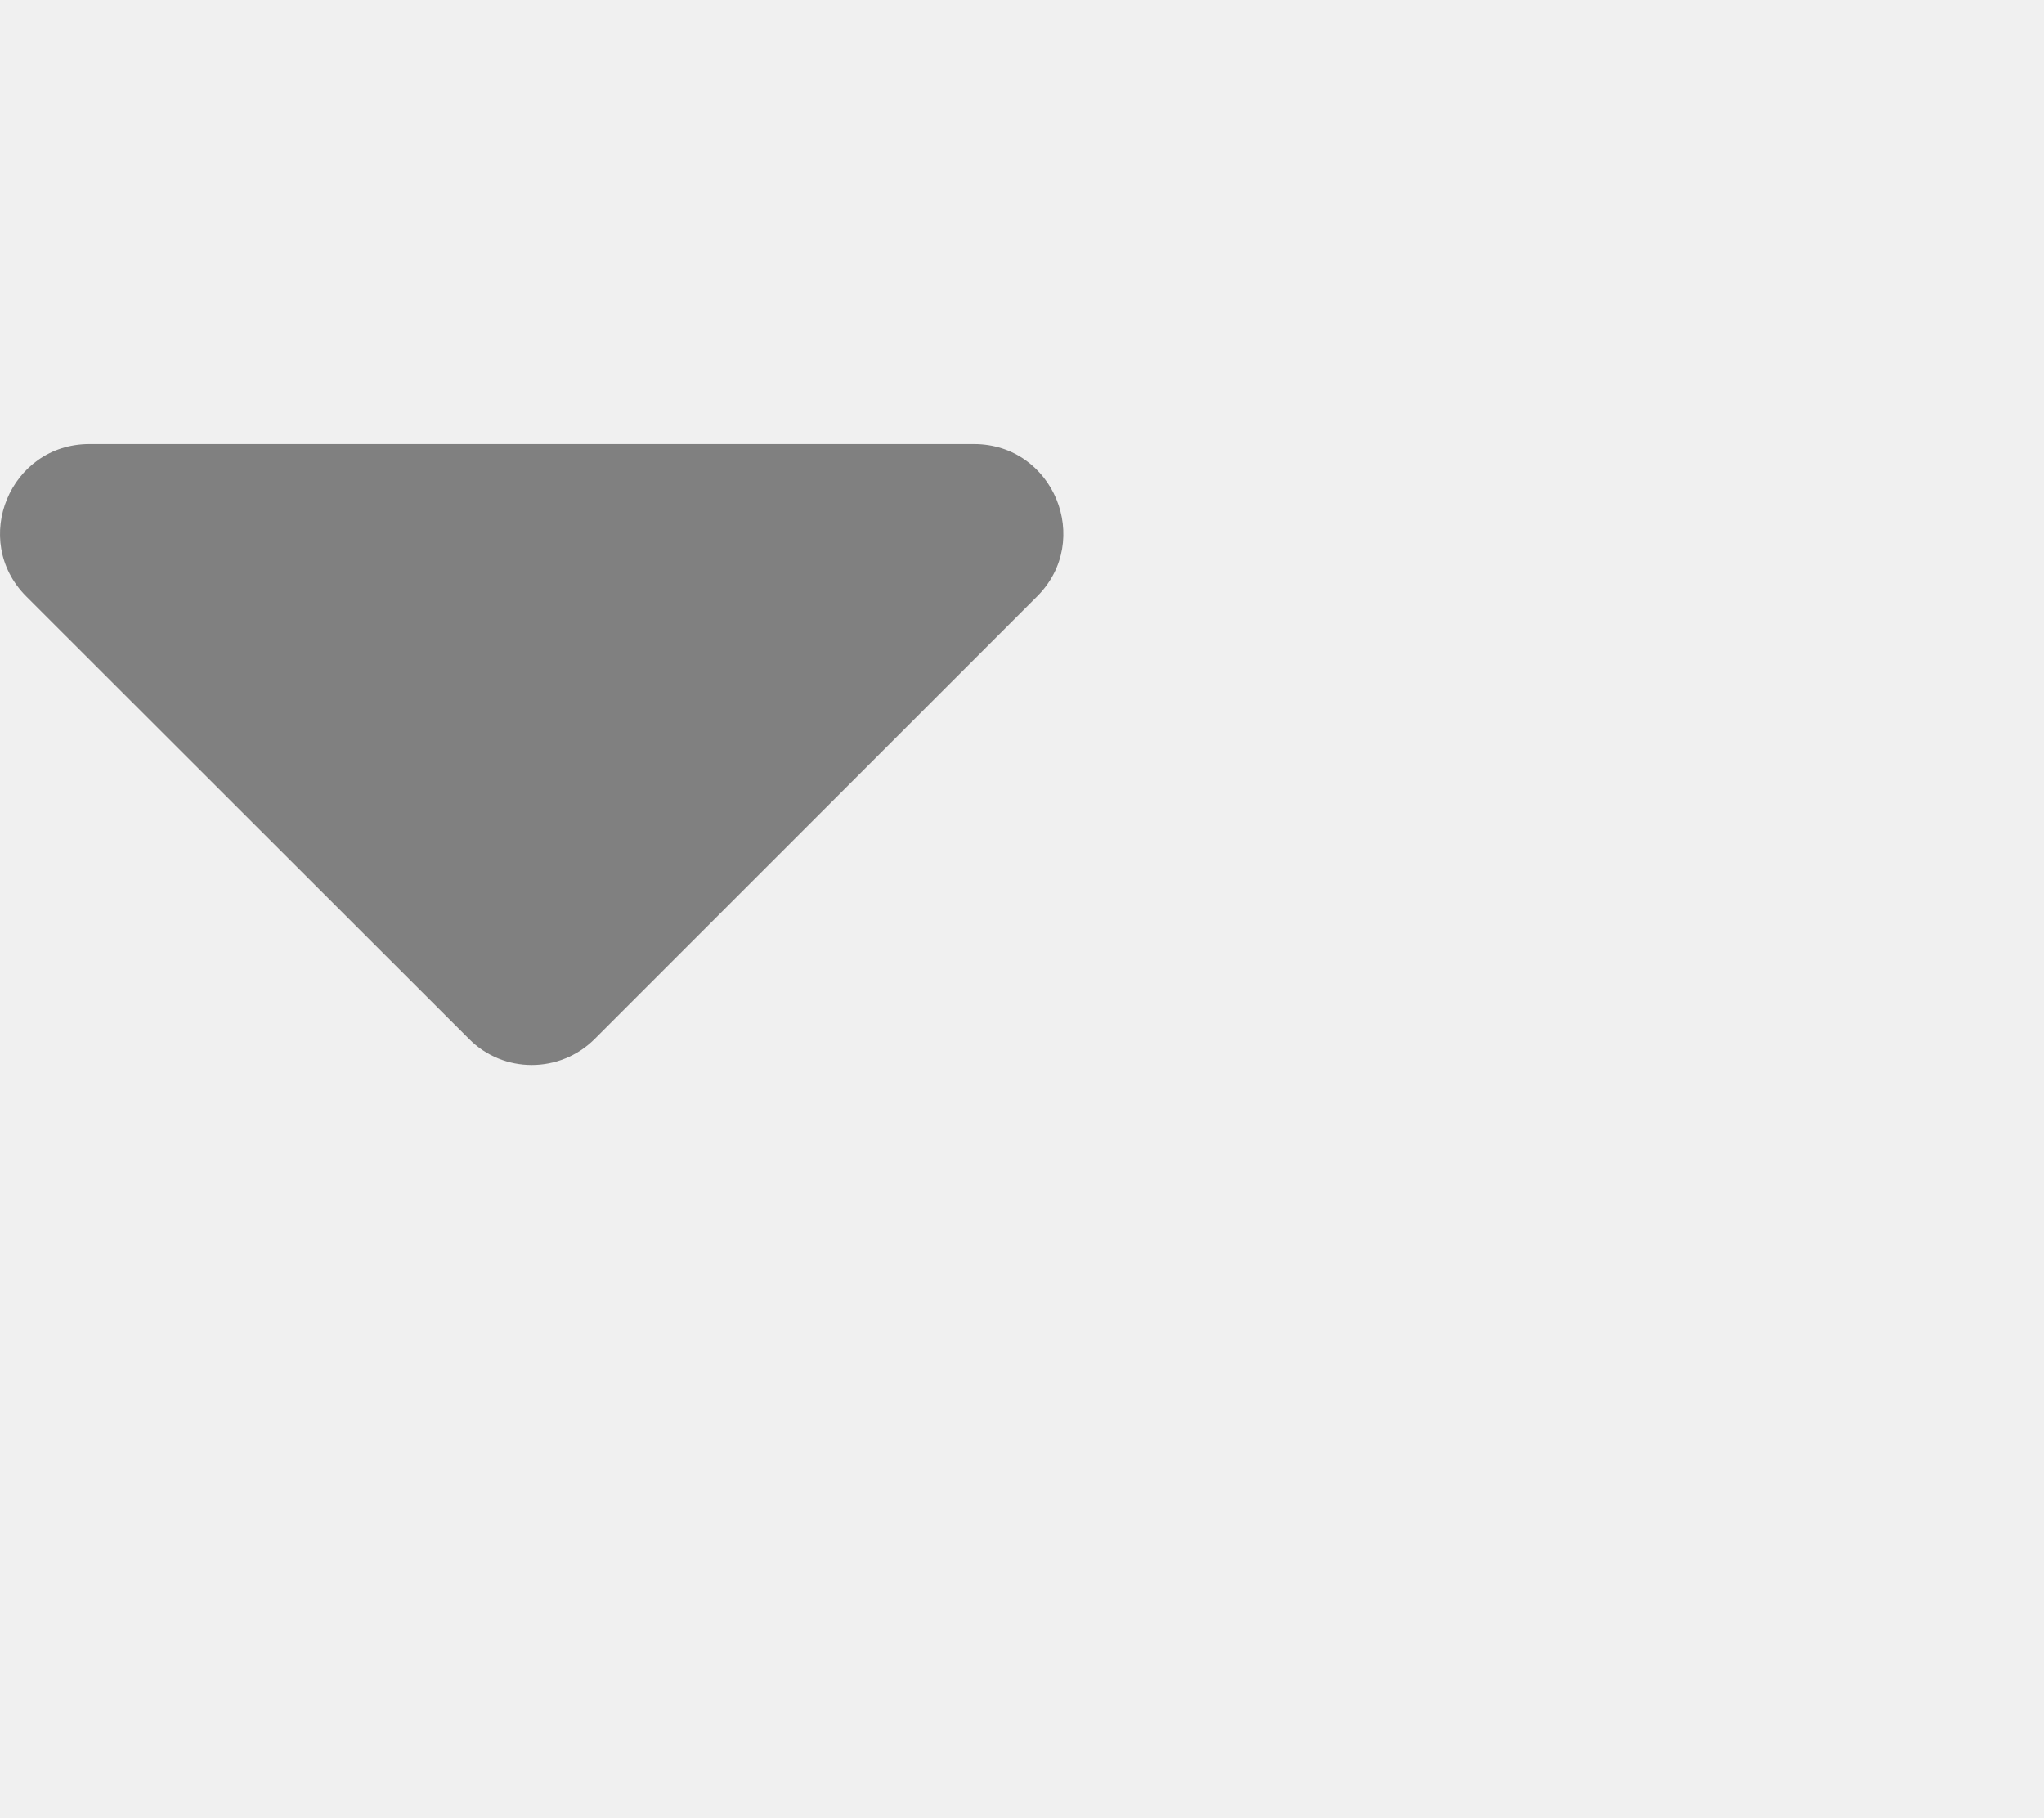
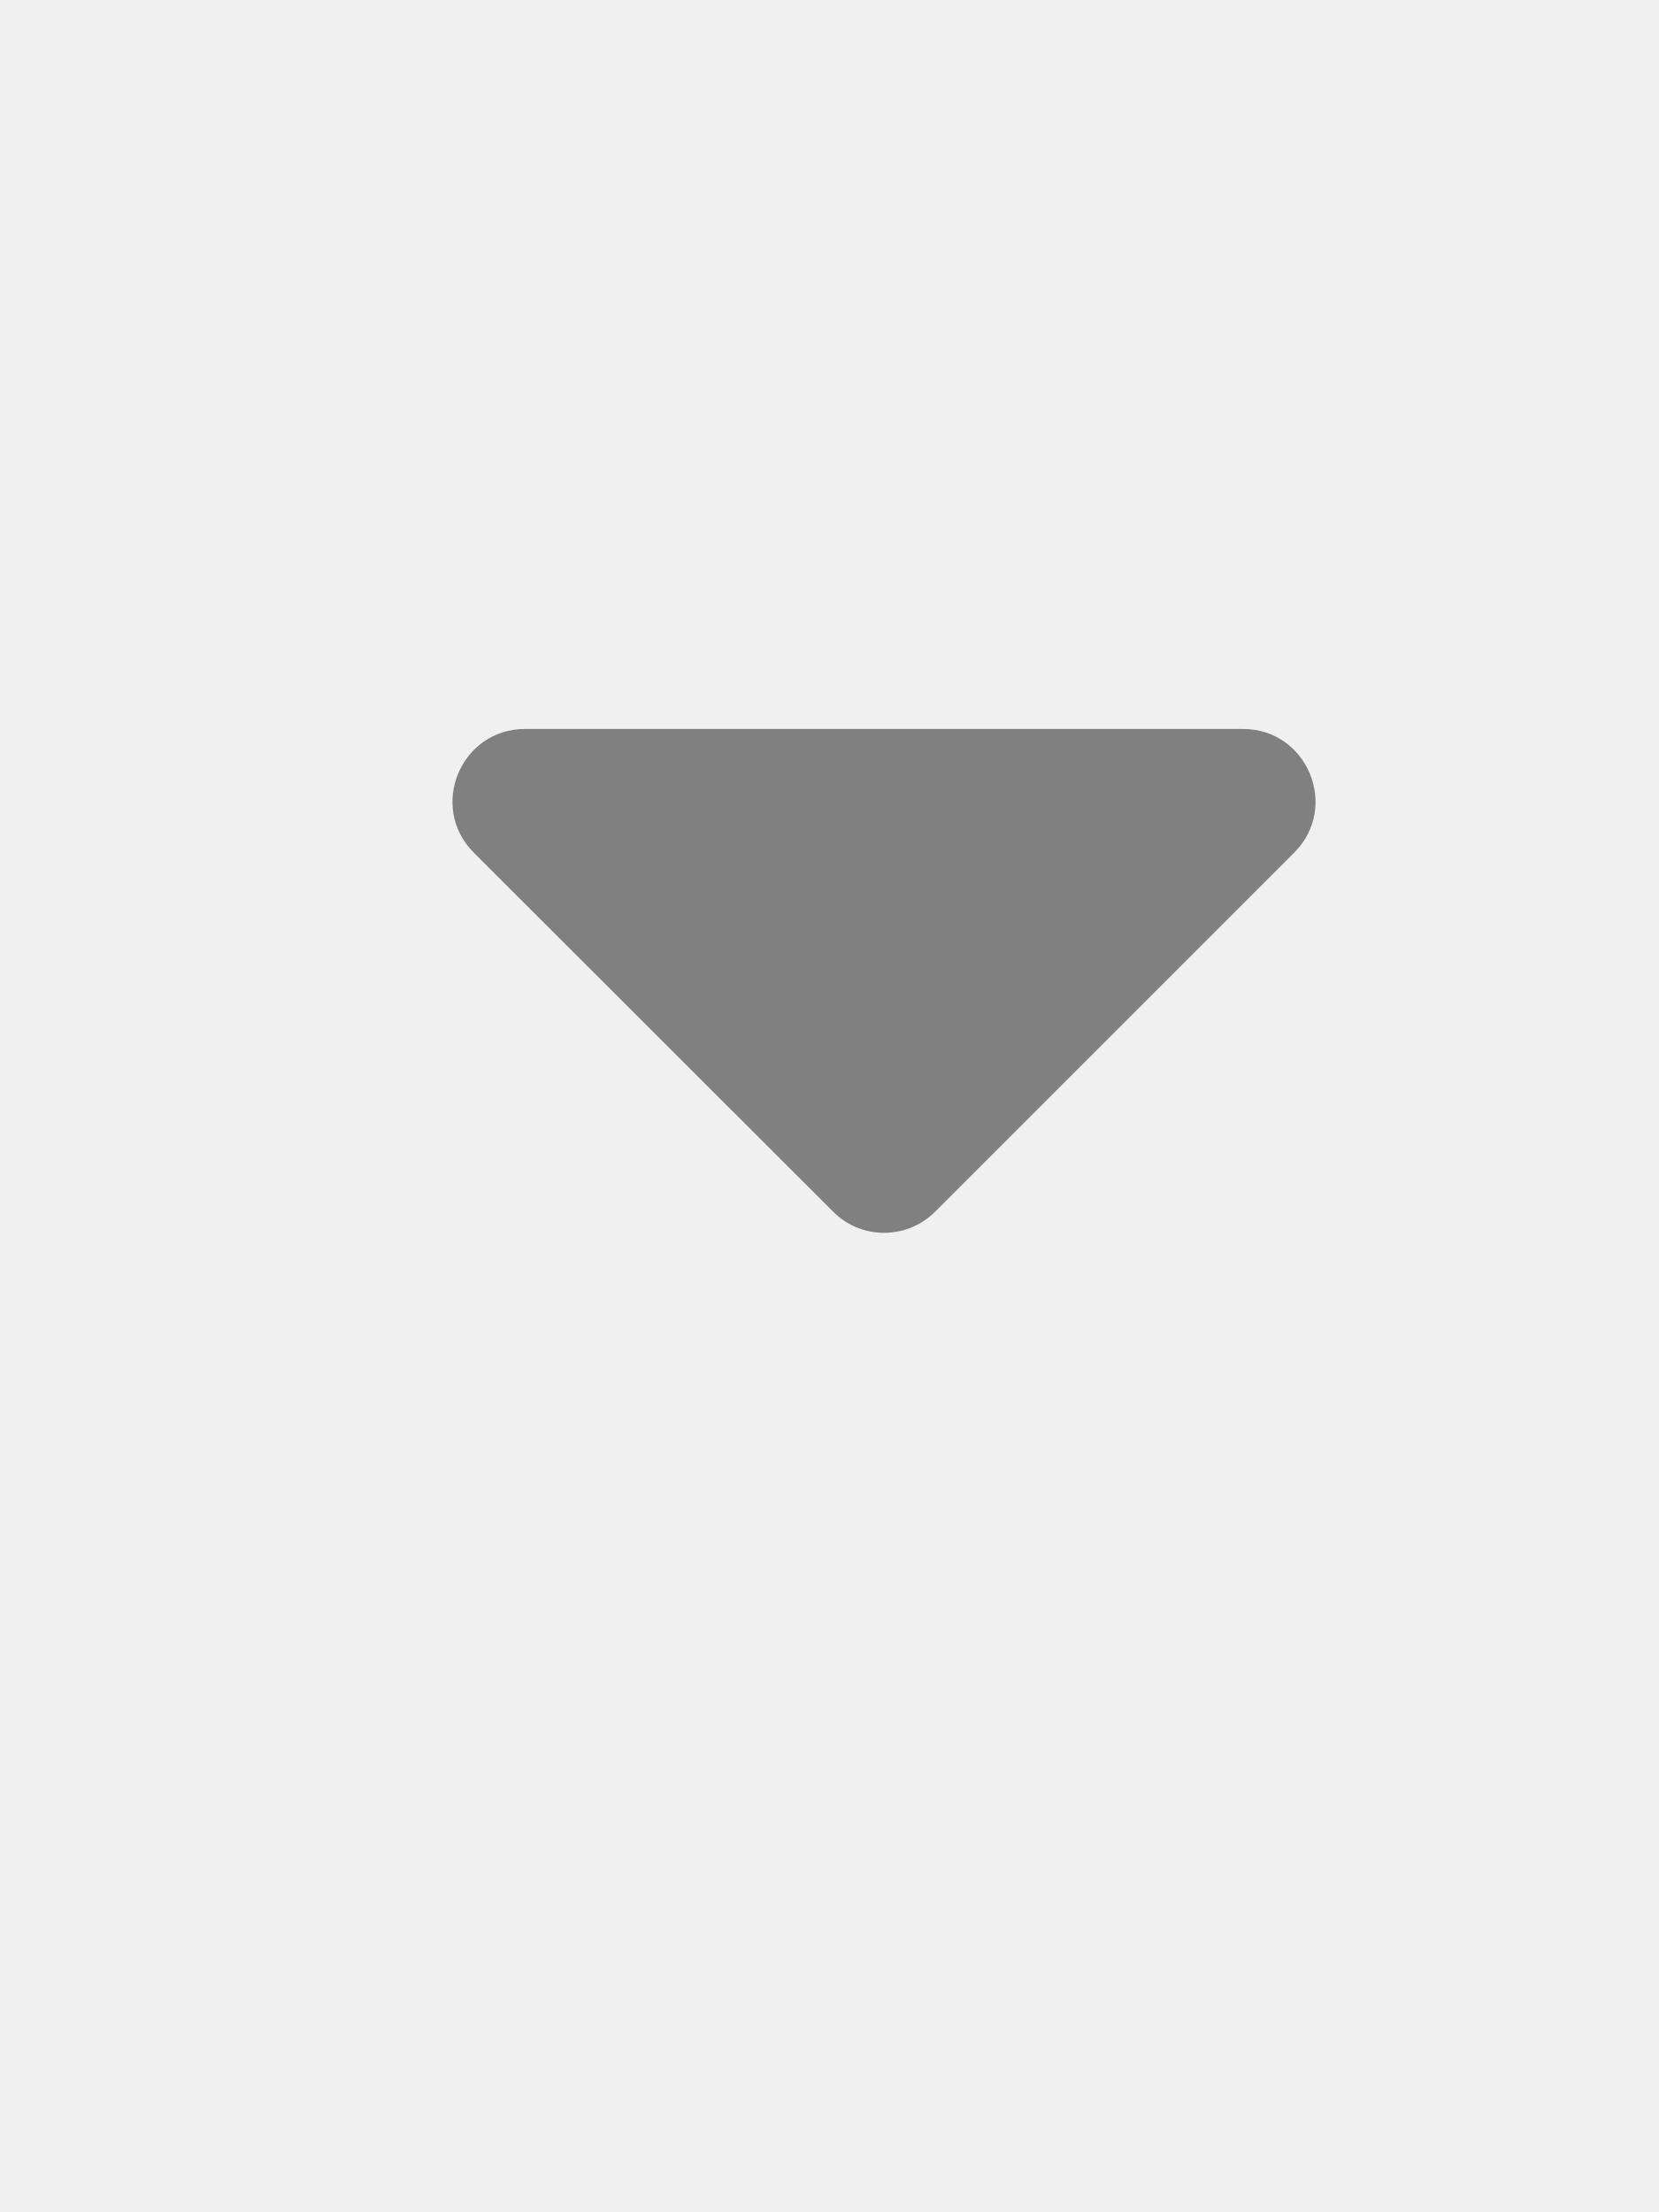
- <svg xmlns="http://www.w3.org/2000/svg" width="45" height="40" viewBox="0 0 550 250" fill="white">
+ <svg xmlns="http://www.w3.org/2000/svg" width="30" height="40" viewBox="-150 0 550 250" fill="white">
  <path d="M24.066 0H262.066C283.466 0 294.166 25.9 279.066 41L160.066 160C150.666 169.4 135.466 169.4 126.166 160L7.066 41C-8.034 25.9 2.666 0 24.066 0Z" fill="grey" />
</svg>
